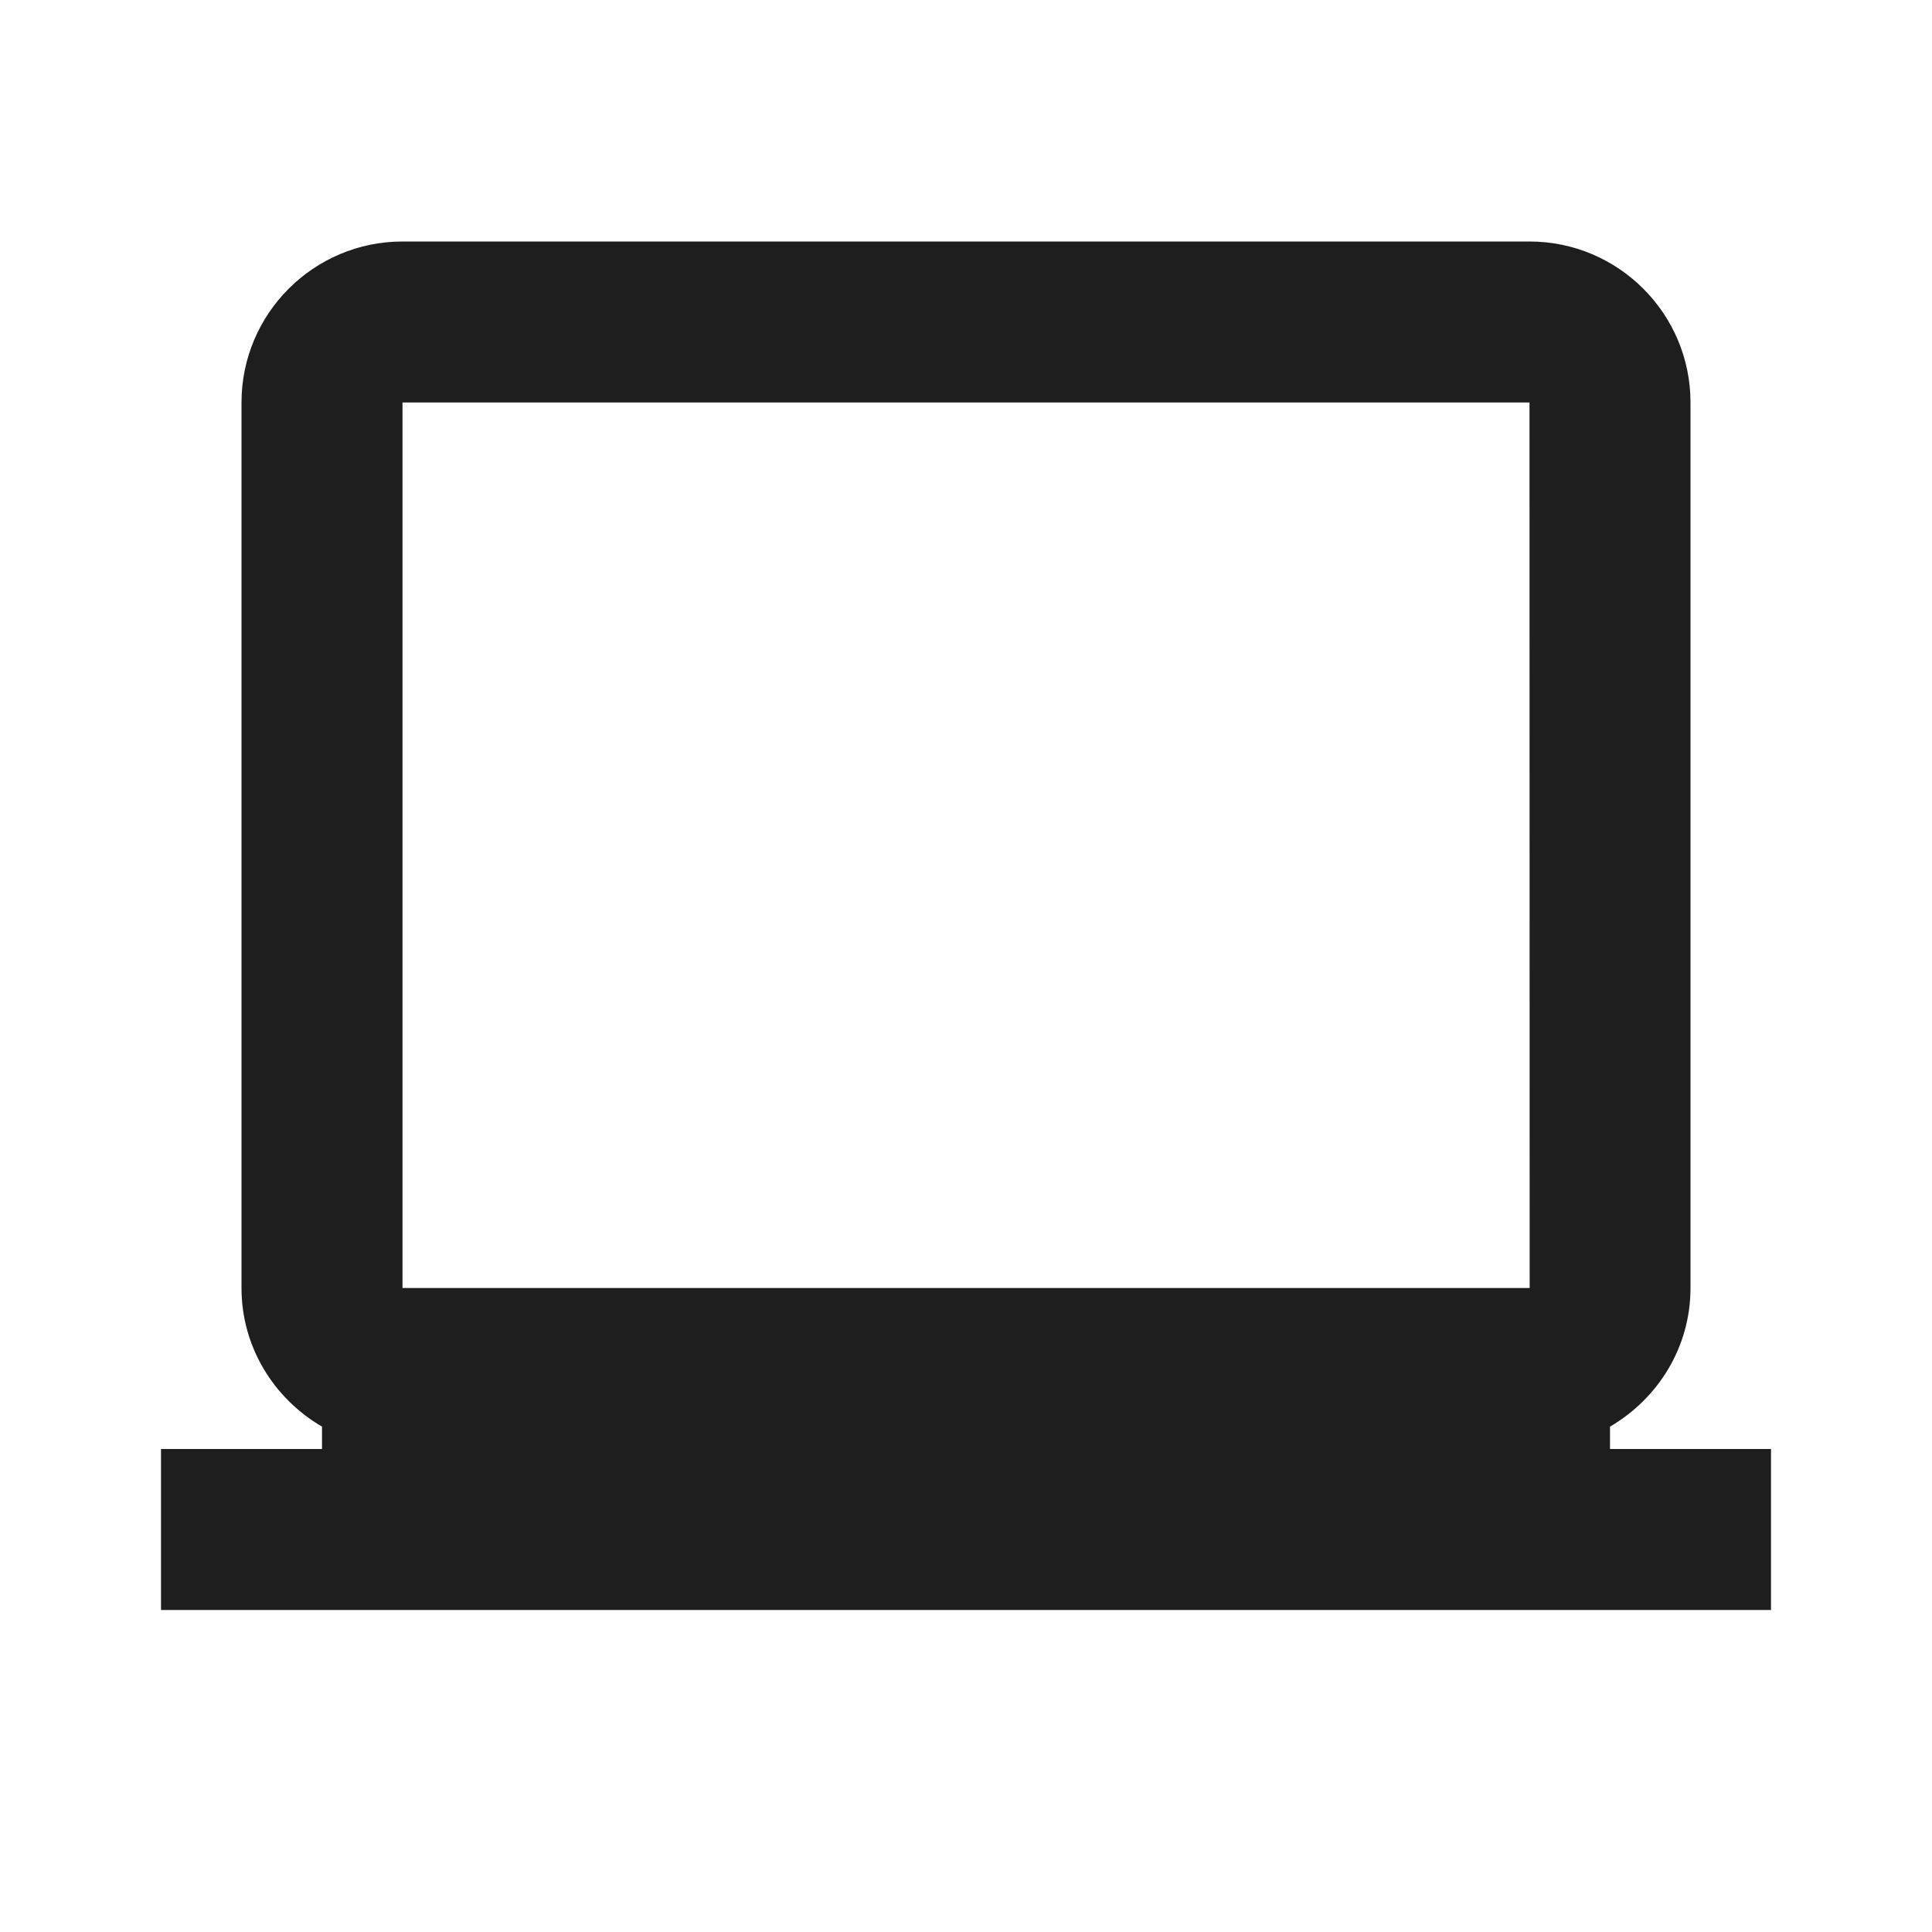
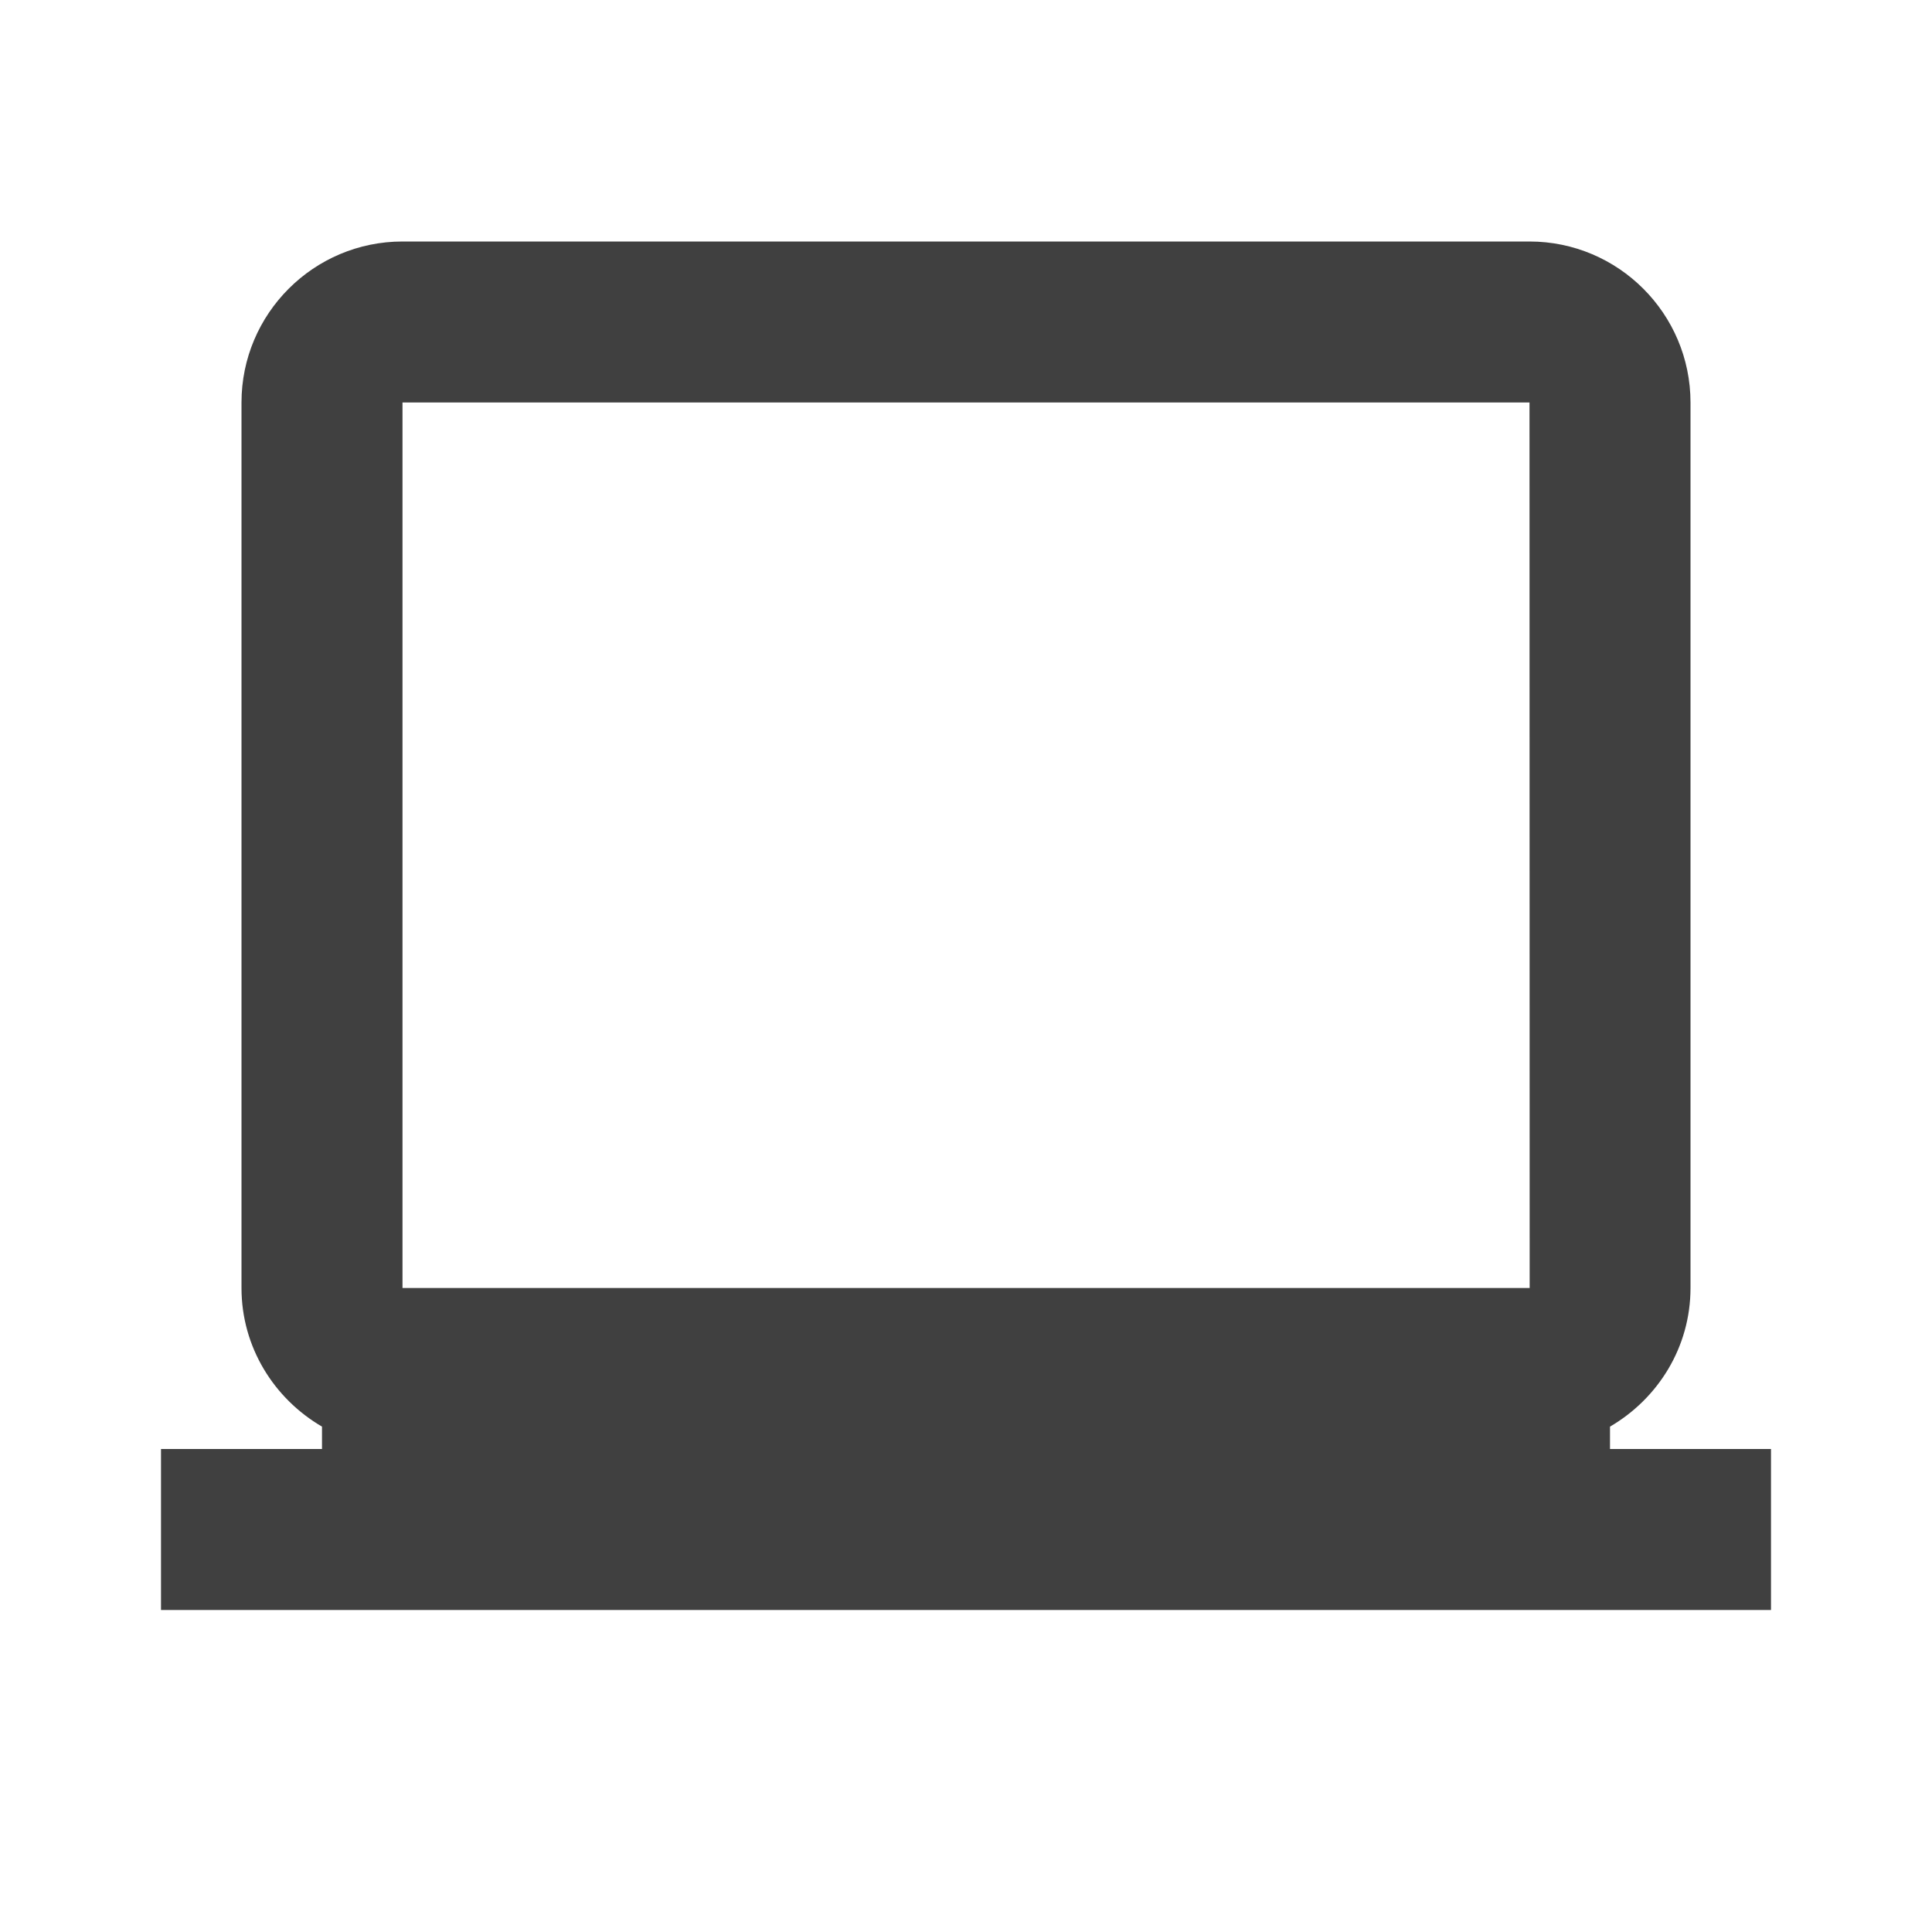
- <svg xmlns="http://www.w3.org/2000/svg" width="24" height="24" viewBox="0 0 24 24" style="fill: rgb(30,30,30);transform: ;msFilter:;">
+ <svg xmlns="http://www.w3.org/2000/svg" width="24" height="24" viewBox="0 0 24 24" style="fill: #404040;transform: ;msFilter:;">
  <path d="M20 17.722c.595-.347 1-.985 1-1.722V5c0-1.103-.897-2-2-2H5c-1.103 0-2 .897-2 2v11c0 .736.405 1.375 1 1.722V18H2v2h20v-2h-2v-.278zM5 16V5h14l.002 11H5z" />
</svg>
